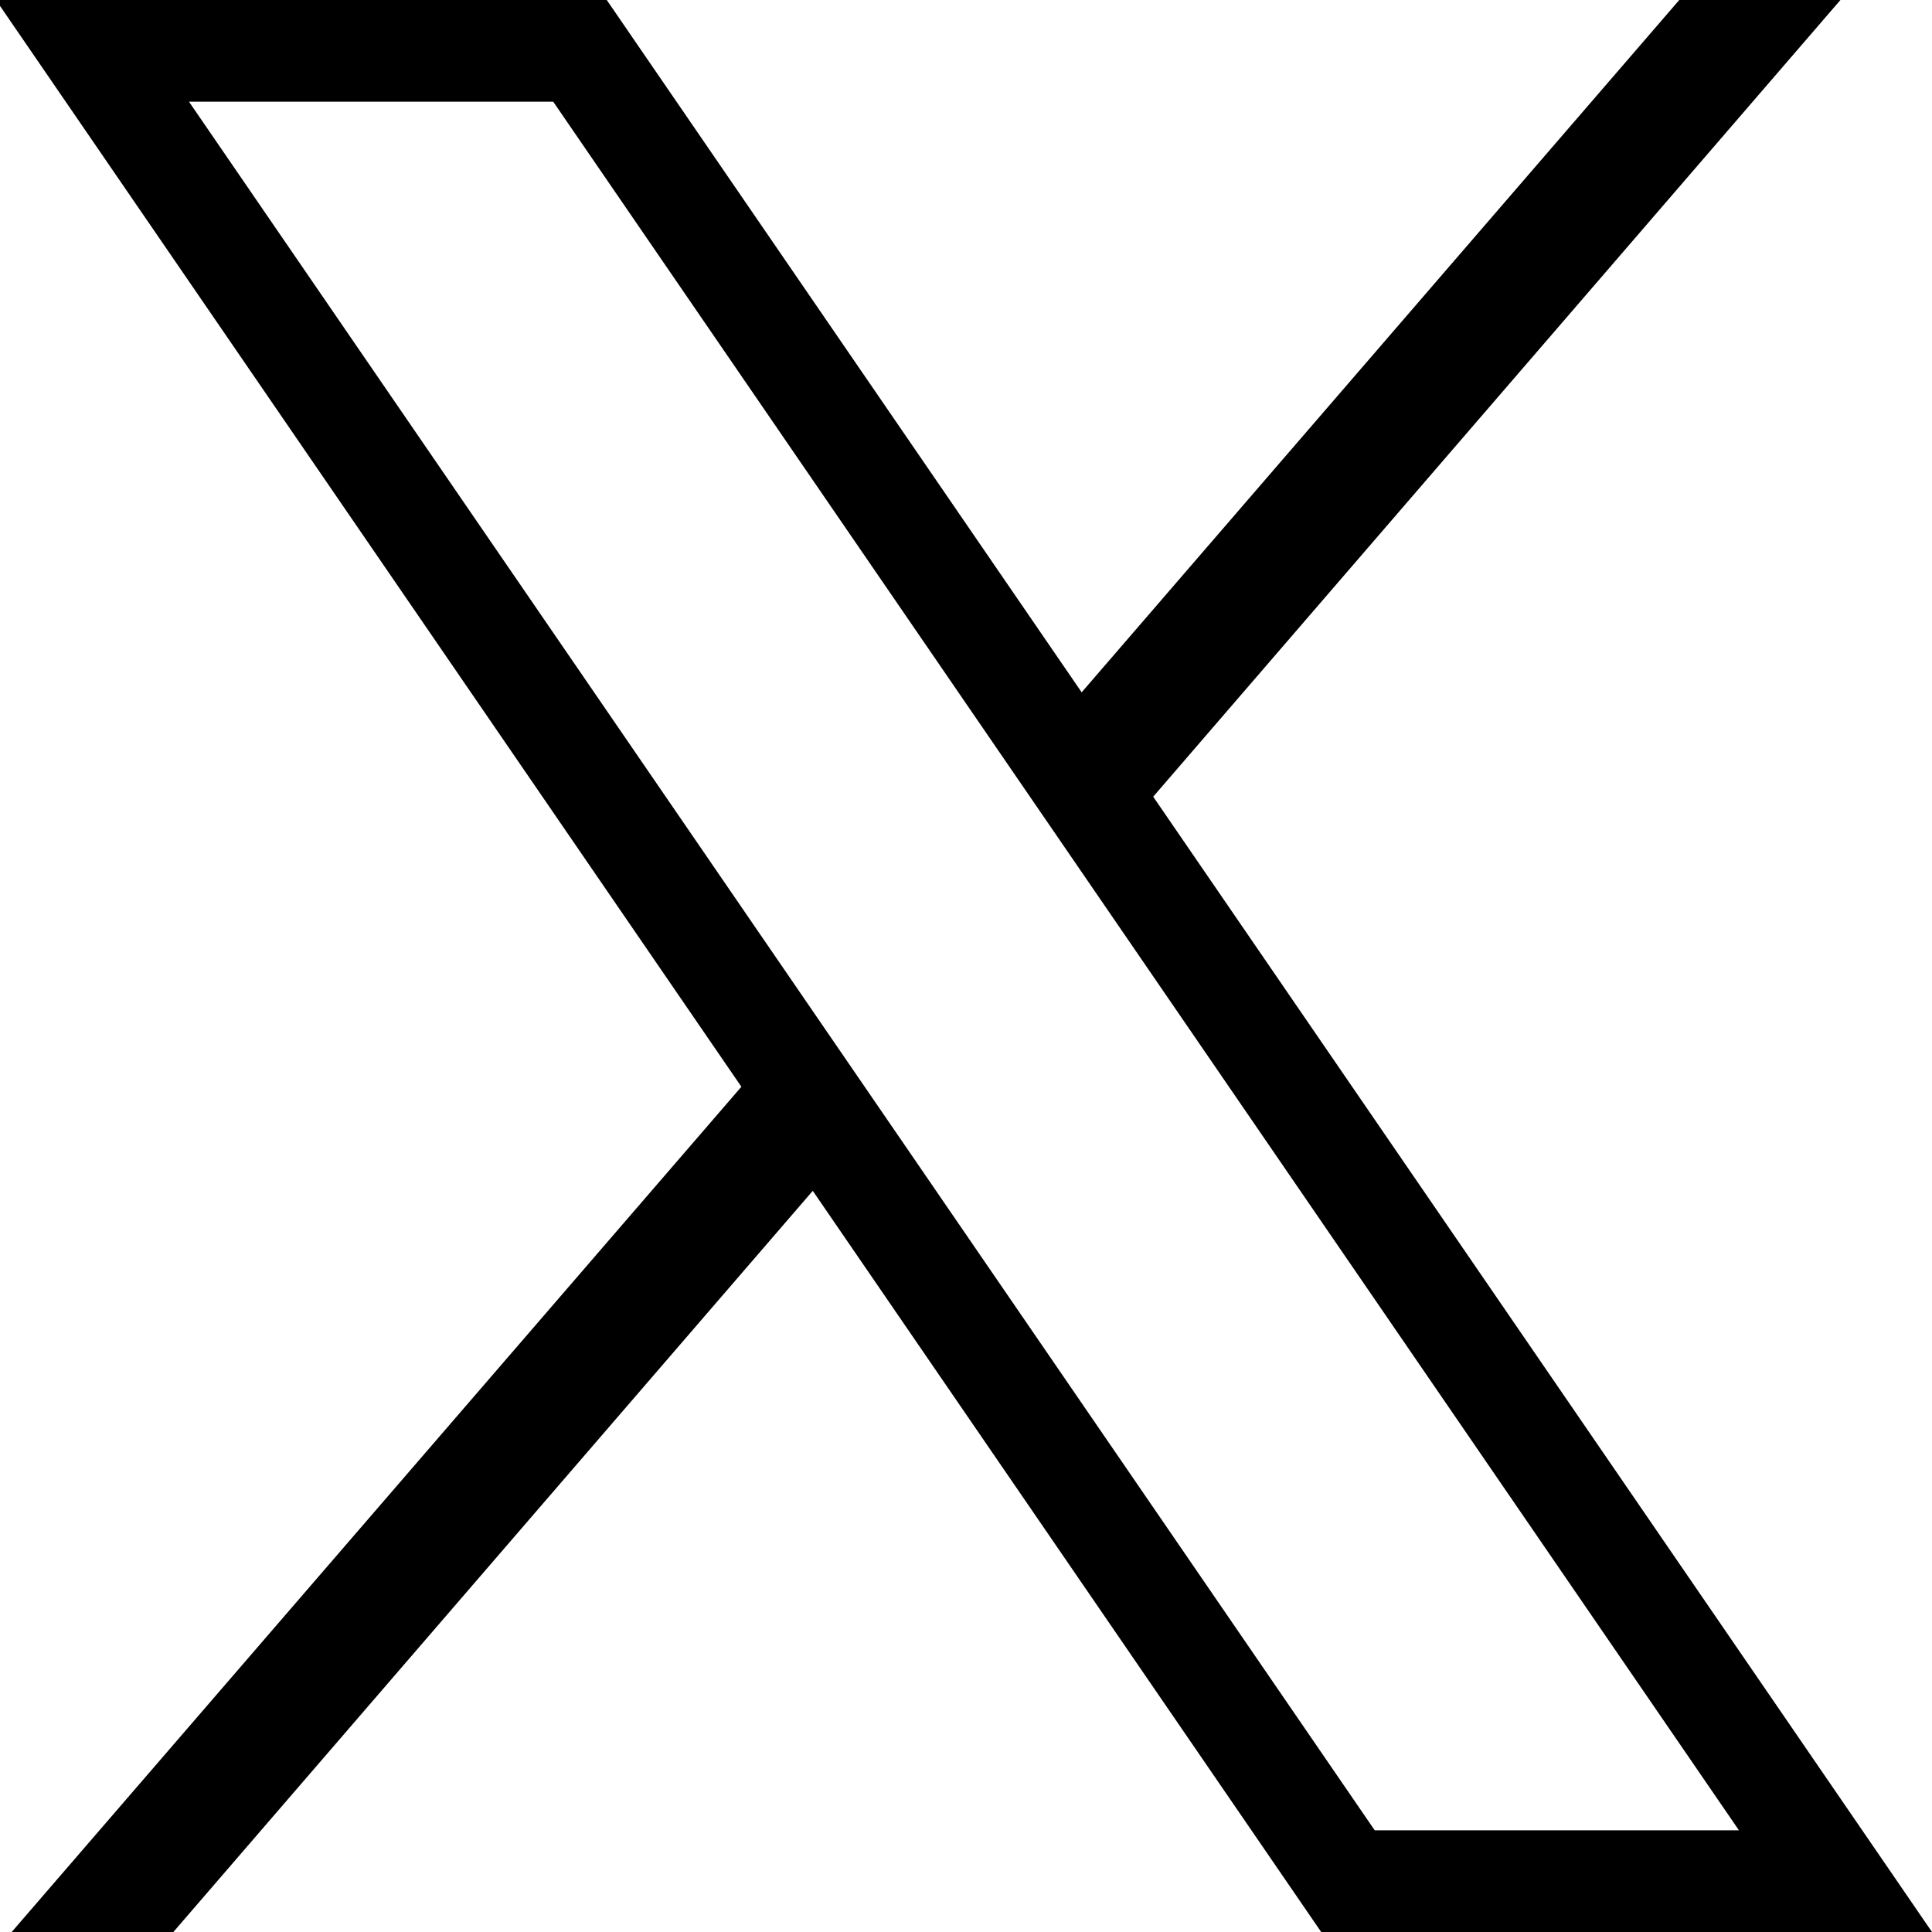
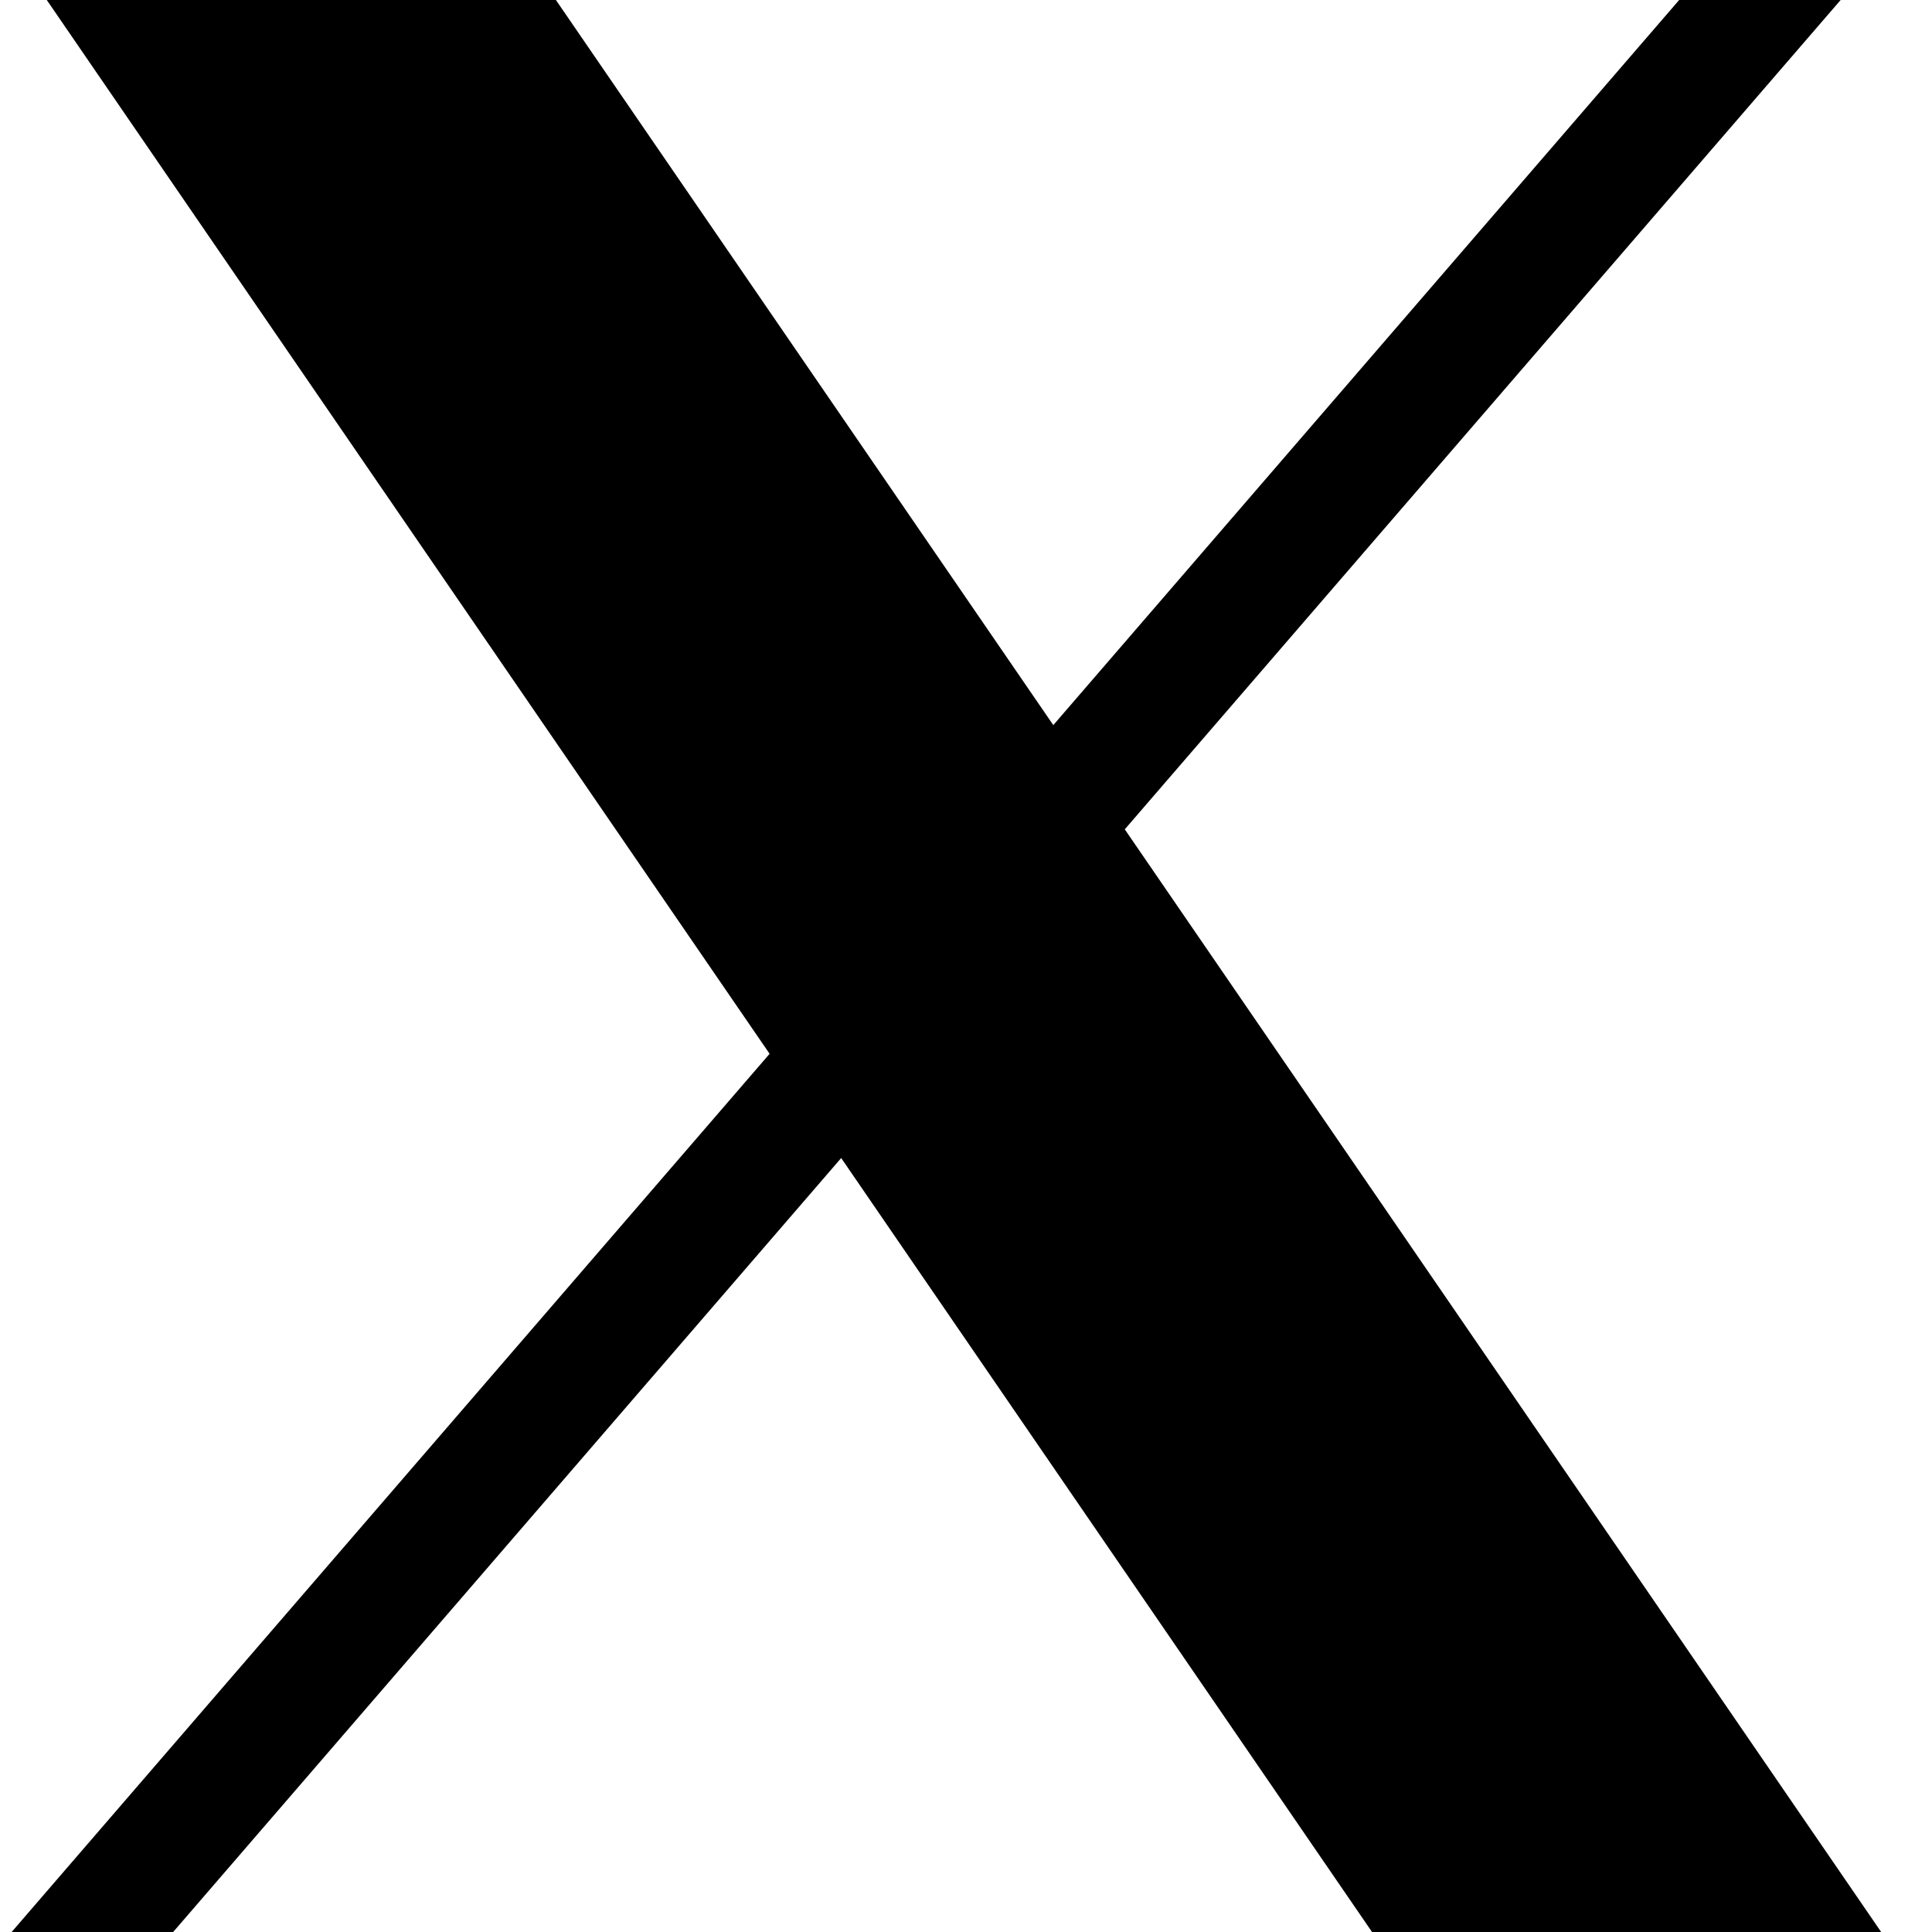
<svg xmlns="http://www.w3.org/2000/svg" width="16" height="16" viewBox="6 6 38 38">
-   <path d="M 5.92 6 L 20.582 27.375 L 6.23 44 L 9.41 44 L 21.986 29.422 L 31.986 44 L 44 44 L 28.682 21.67 L 42.199 6 L 39.029 6 L 27.275 19.617 L 17.934 6 L 5.92 6 z M 9.717 8 L 16.881 8 L 40.203 42 L 33.039 42 L 9.717 8 z" />
+   <path d="M 6.92 6 L 21.137 26.727 L 6.229 44 L 9.406 44 L 22.545 28.777 L 32.986 44 L 43 44 L 28.123 22.312 L 42.203 6 L 39.027 6 L 26.717 20.262 L 16.934 6 L 6.92 6 z" />
</svg>
